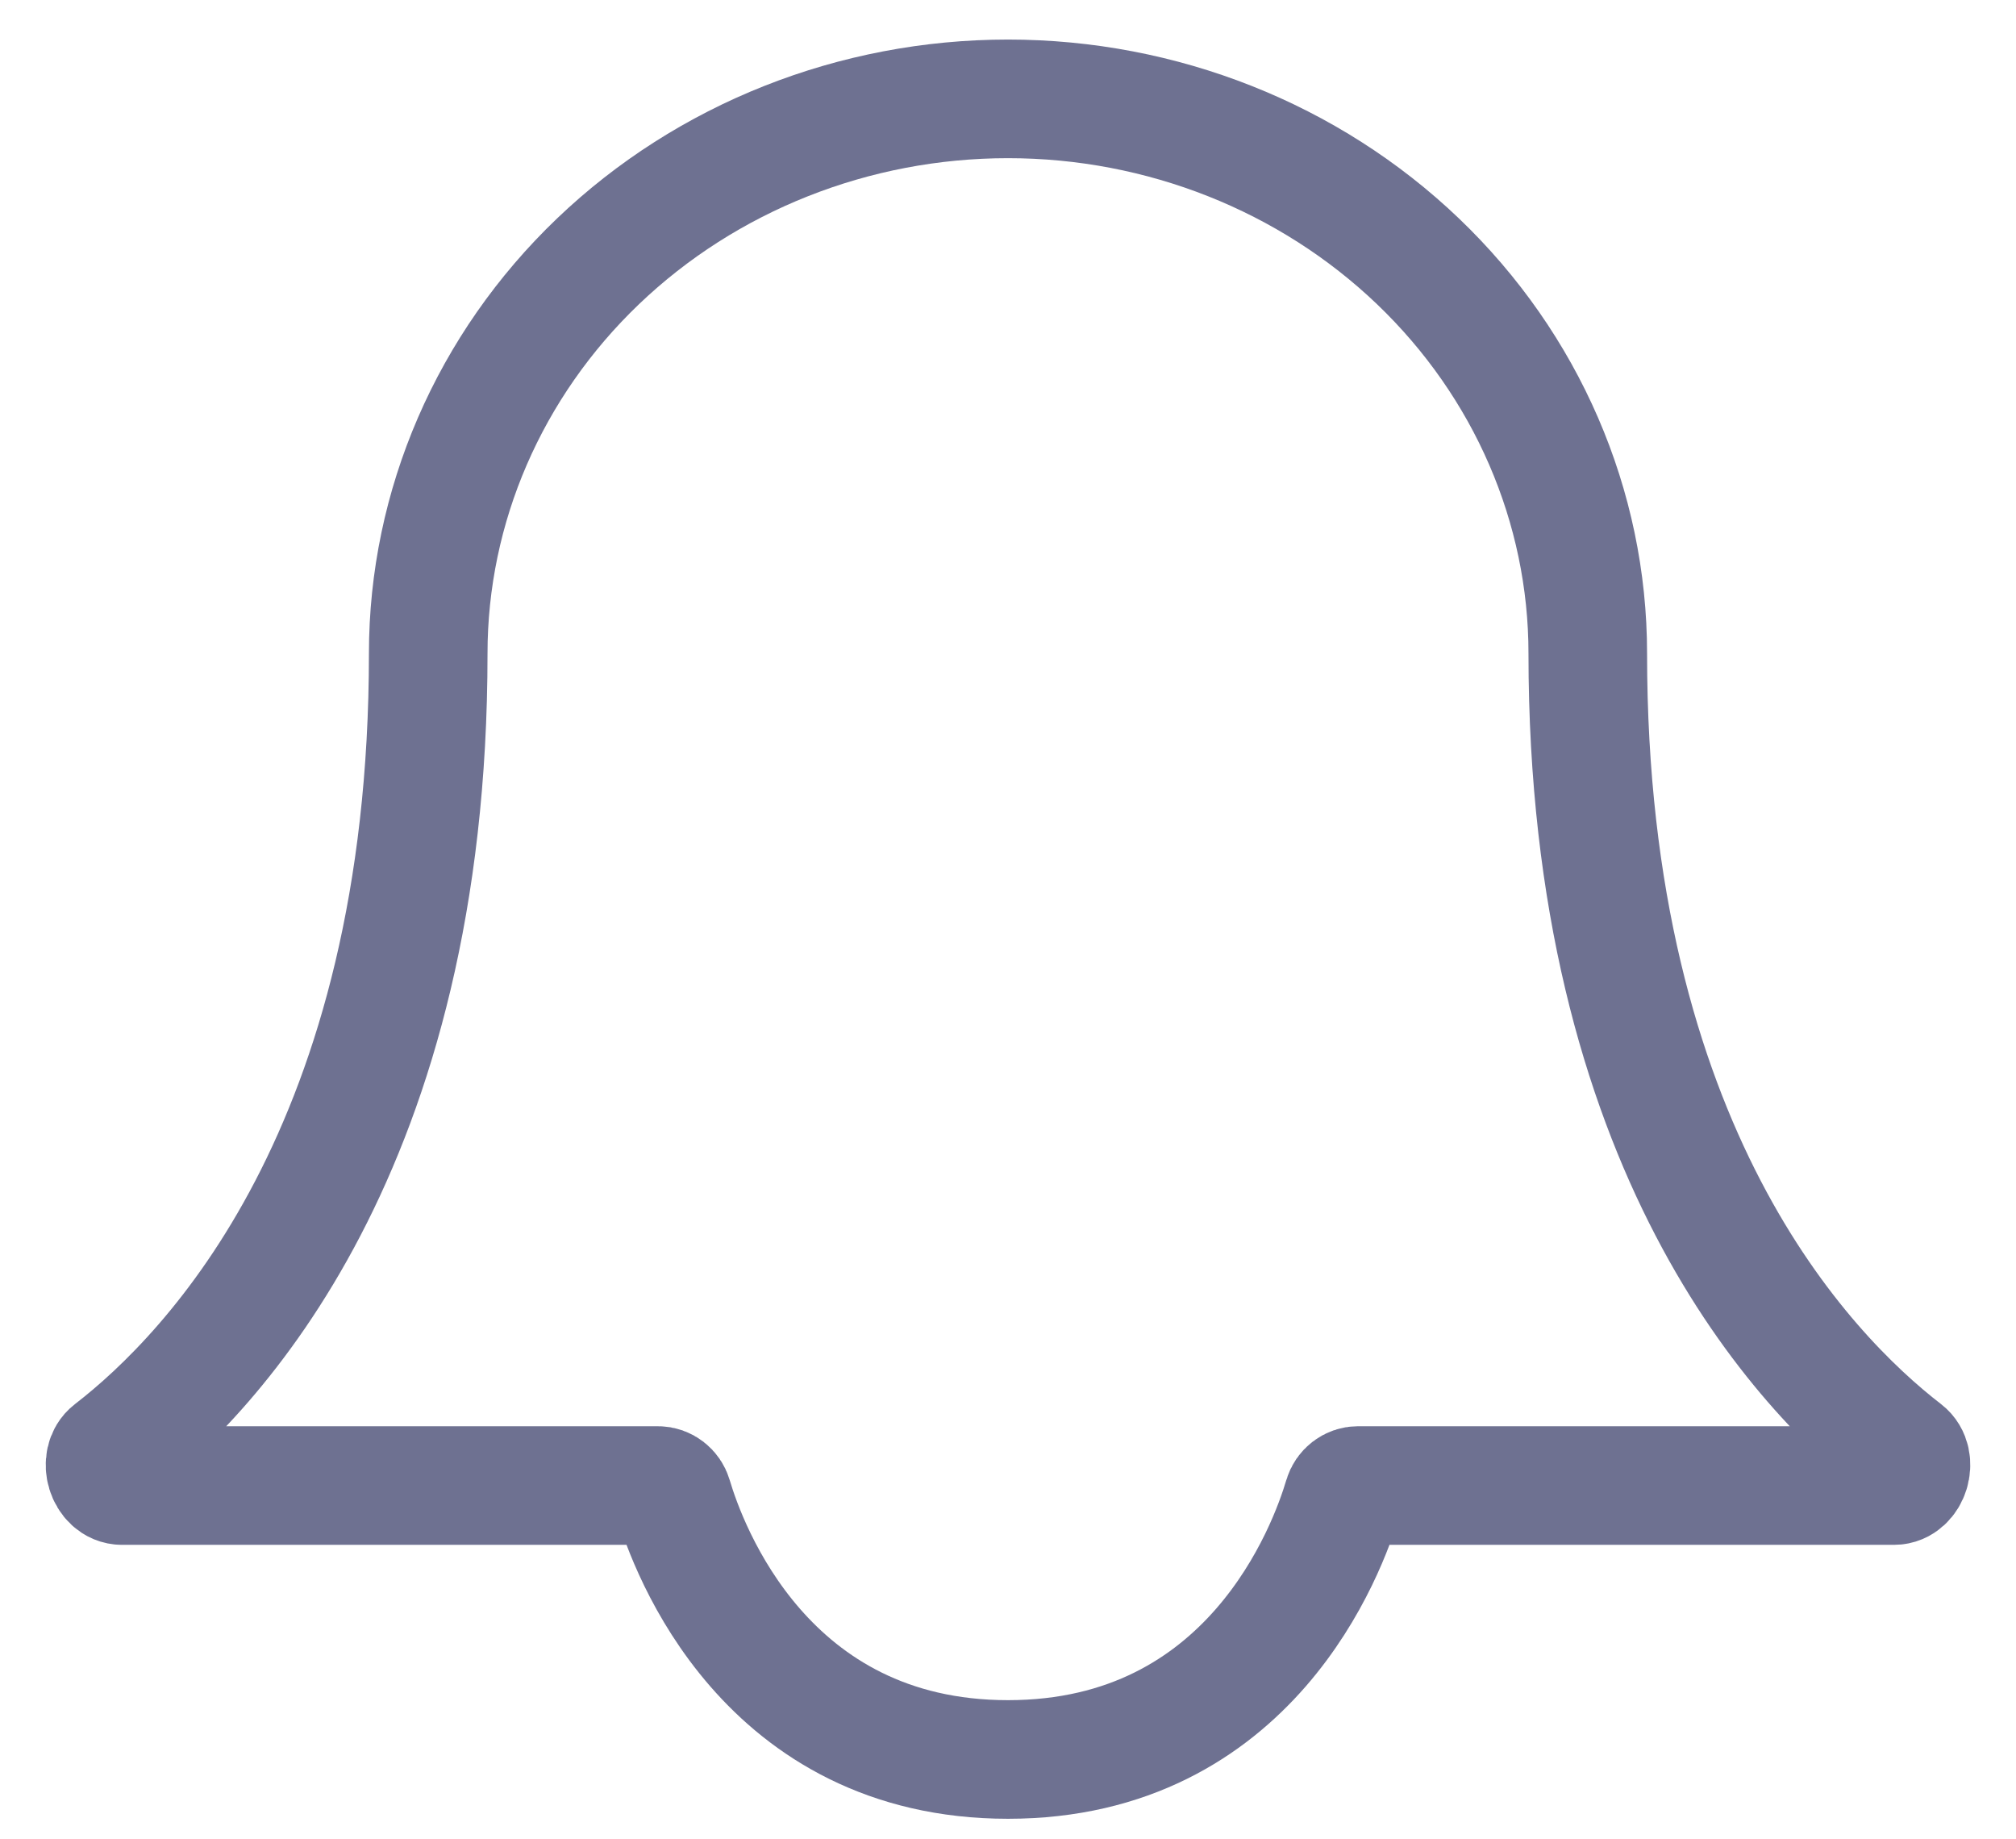
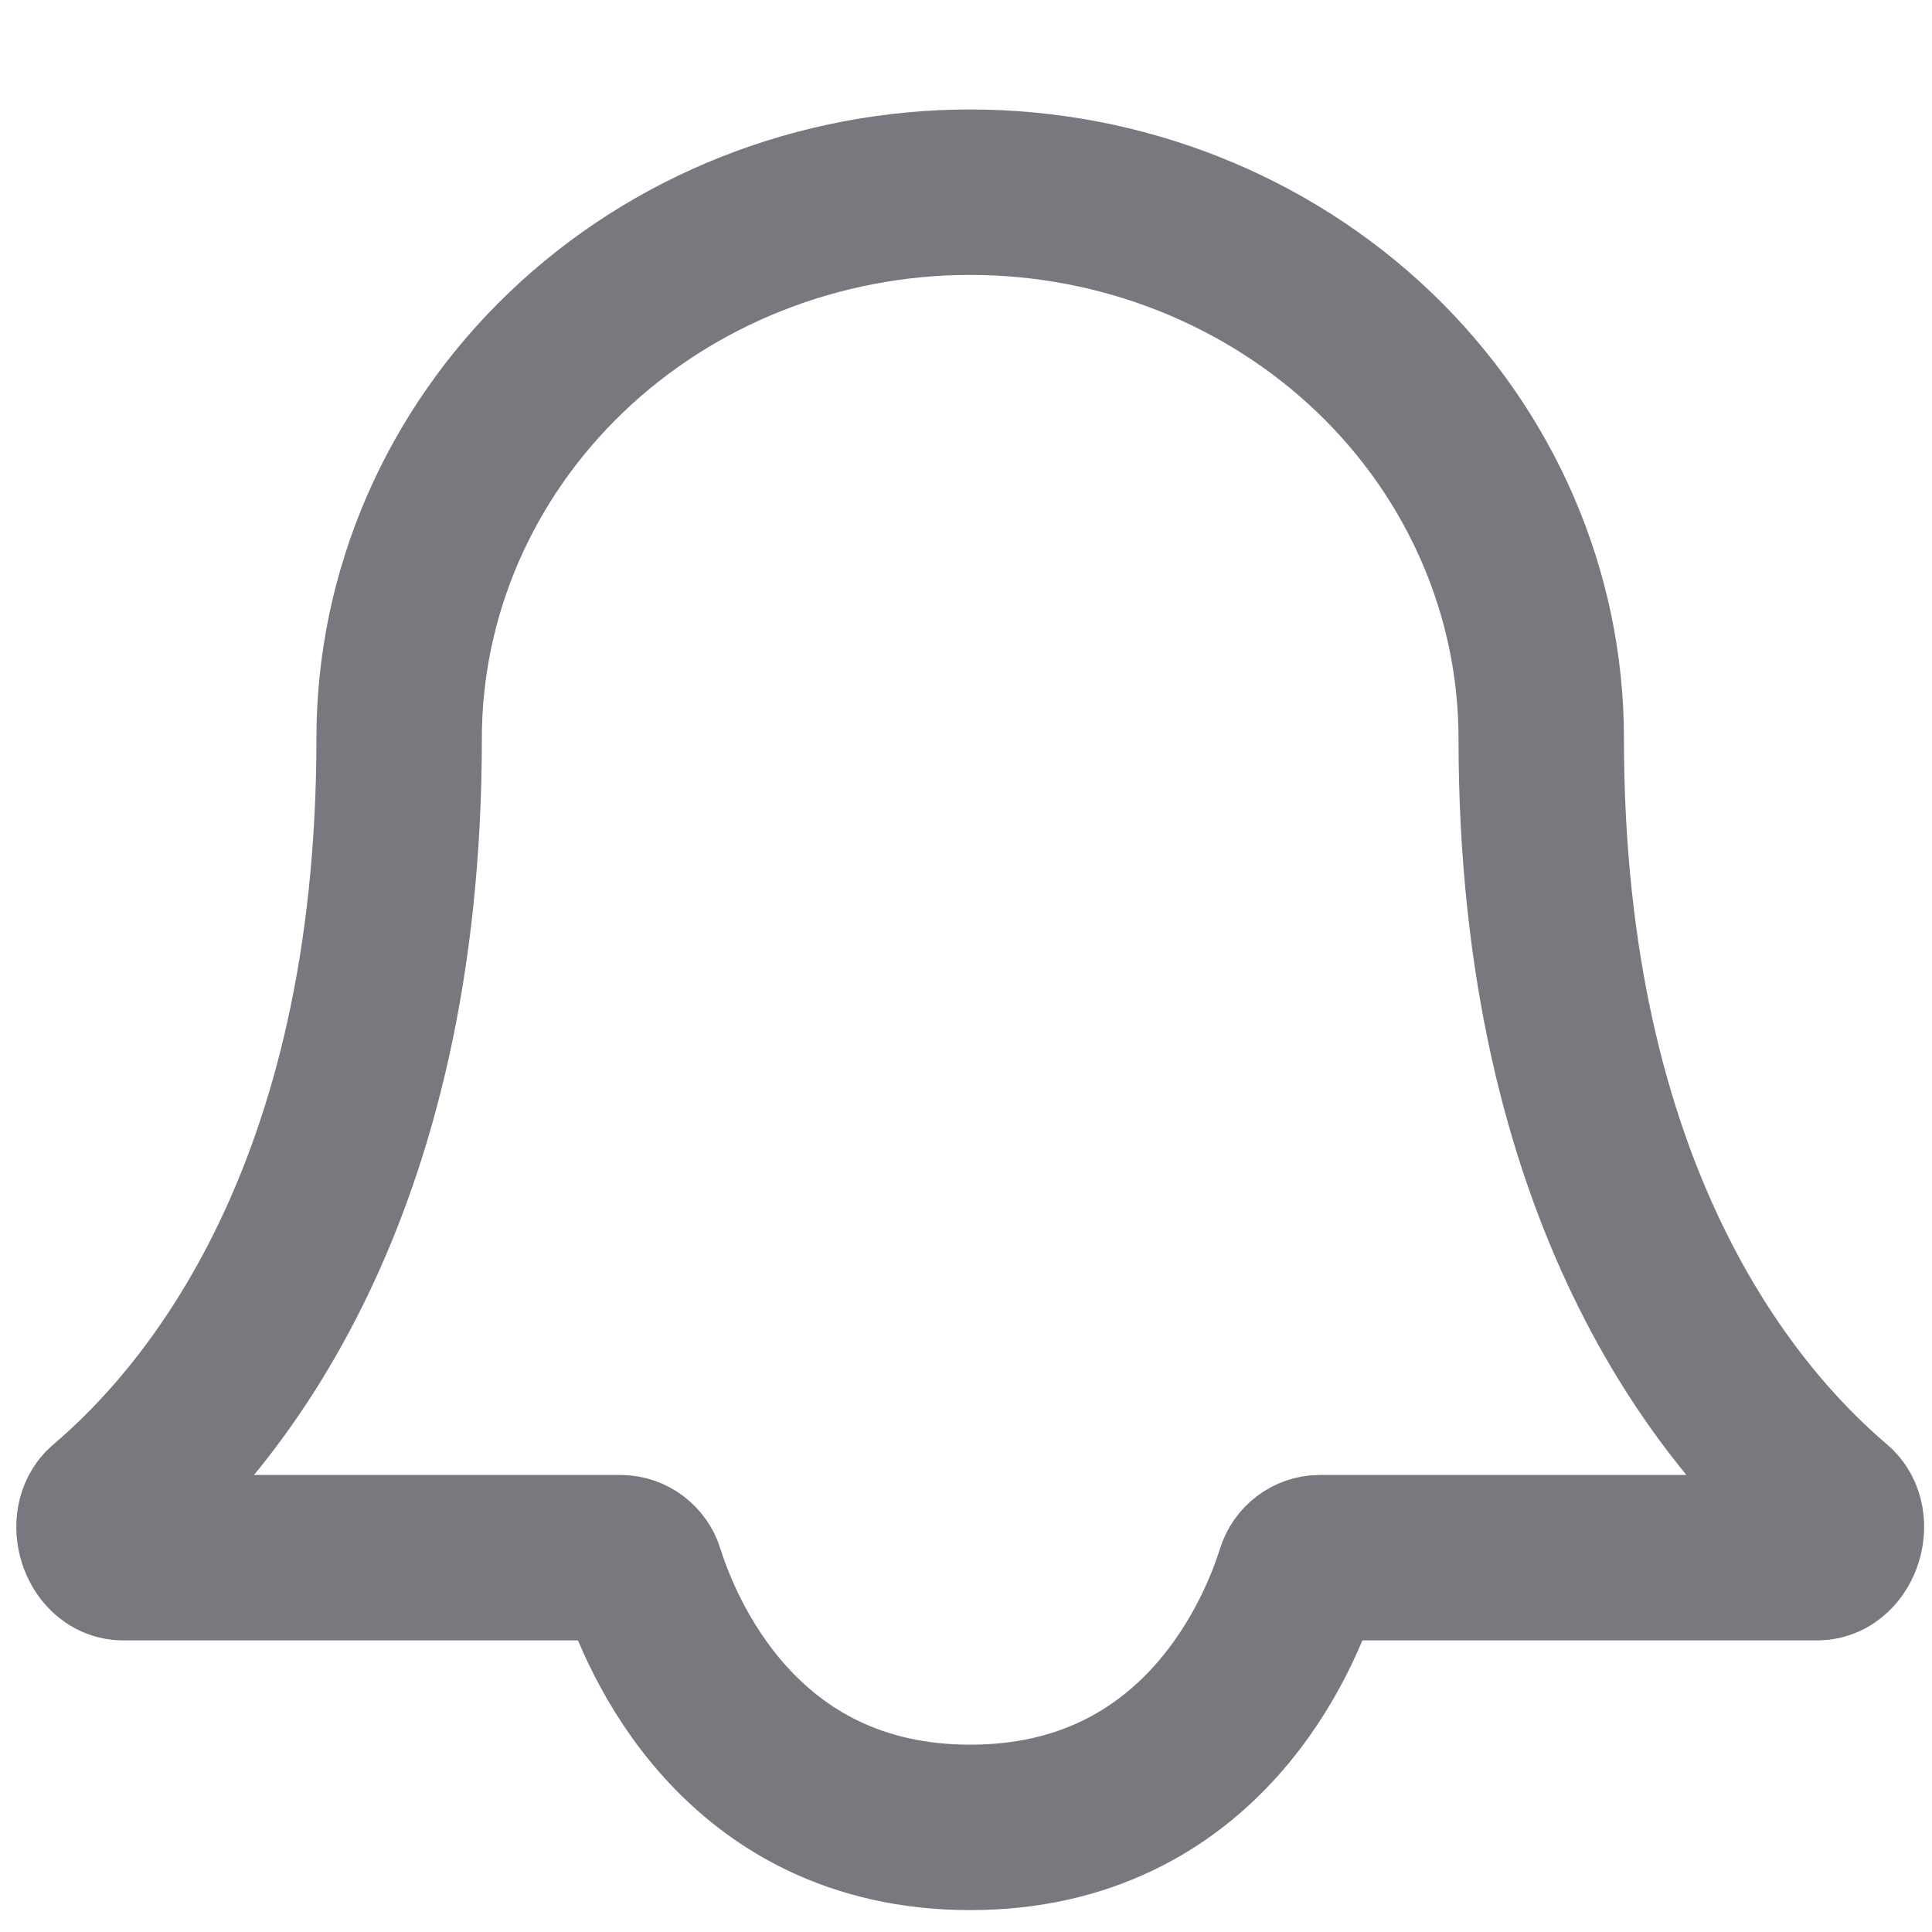
- <svg xmlns="http://www.w3.org/2000/svg" width="34" height="31" viewBox="0 0 34 31" fill="none">
-   <path d="M26.778 11.019C26.778 8.539 25.748 6.16 23.914 4.406C22.08 2.652 19.593 1.667 17 1.667C14.407 1.667 11.92 2.652 10.086 4.406C8.252 6.16 7.222 8.539 7.222 11.019C7.222 19.355 3.591 23.143 1.876 24.466C1.667 24.627 1.793 25.048 2.057 25.048H11.096C11.213 25.048 11.315 25.129 11.348 25.241C11.606 26.115 12.908 29.667 17 29.667C21.093 29.667 22.394 26.115 22.652 25.241C22.685 25.129 22.787 25.048 22.904 25.048H31.943C32.207 25.048 32.333 24.627 32.124 24.466C30.41 23.143 26.778 19.355 26.778 11.019Z" stroke="#6E7191" stroke-width="2" stroke-linecap="round" stroke-linejoin="round" />
+ <svg xmlns="http://www.w3.org/2000/svg" width="27" height="27" viewBox="0 0 27 27" fill="none">
+   <path d="M21.539 10.319C21.539 8.294 20.698 6.353 19.202 4.921C17.705 3.49 15.675 2.686 13.559 2.686C11.442 2.686 9.412 3.49 7.916 4.921C6.419 6.353 5.578 8.294 5.578 10.319C5.578 16.695 2.975 19.811 1.496 21.066C1.264 21.263 1.417 21.769 1.722 21.769H8.672C8.807 21.769 8.925 21.861 8.965 21.99C9.217 22.797 10.311 25.538 13.559 25.538C16.807 25.538 17.901 22.797 18.152 21.99C18.192 21.861 18.31 21.769 18.445 21.769H25.395C25.7 21.769 25.854 21.263 25.622 21.066C24.143 19.811 21.539 16.695 21.539 10.319Z" stroke="#79787F" stroke-width="2.312" stroke-linecap="round" stroke-linejoin="round" />
</svg>
